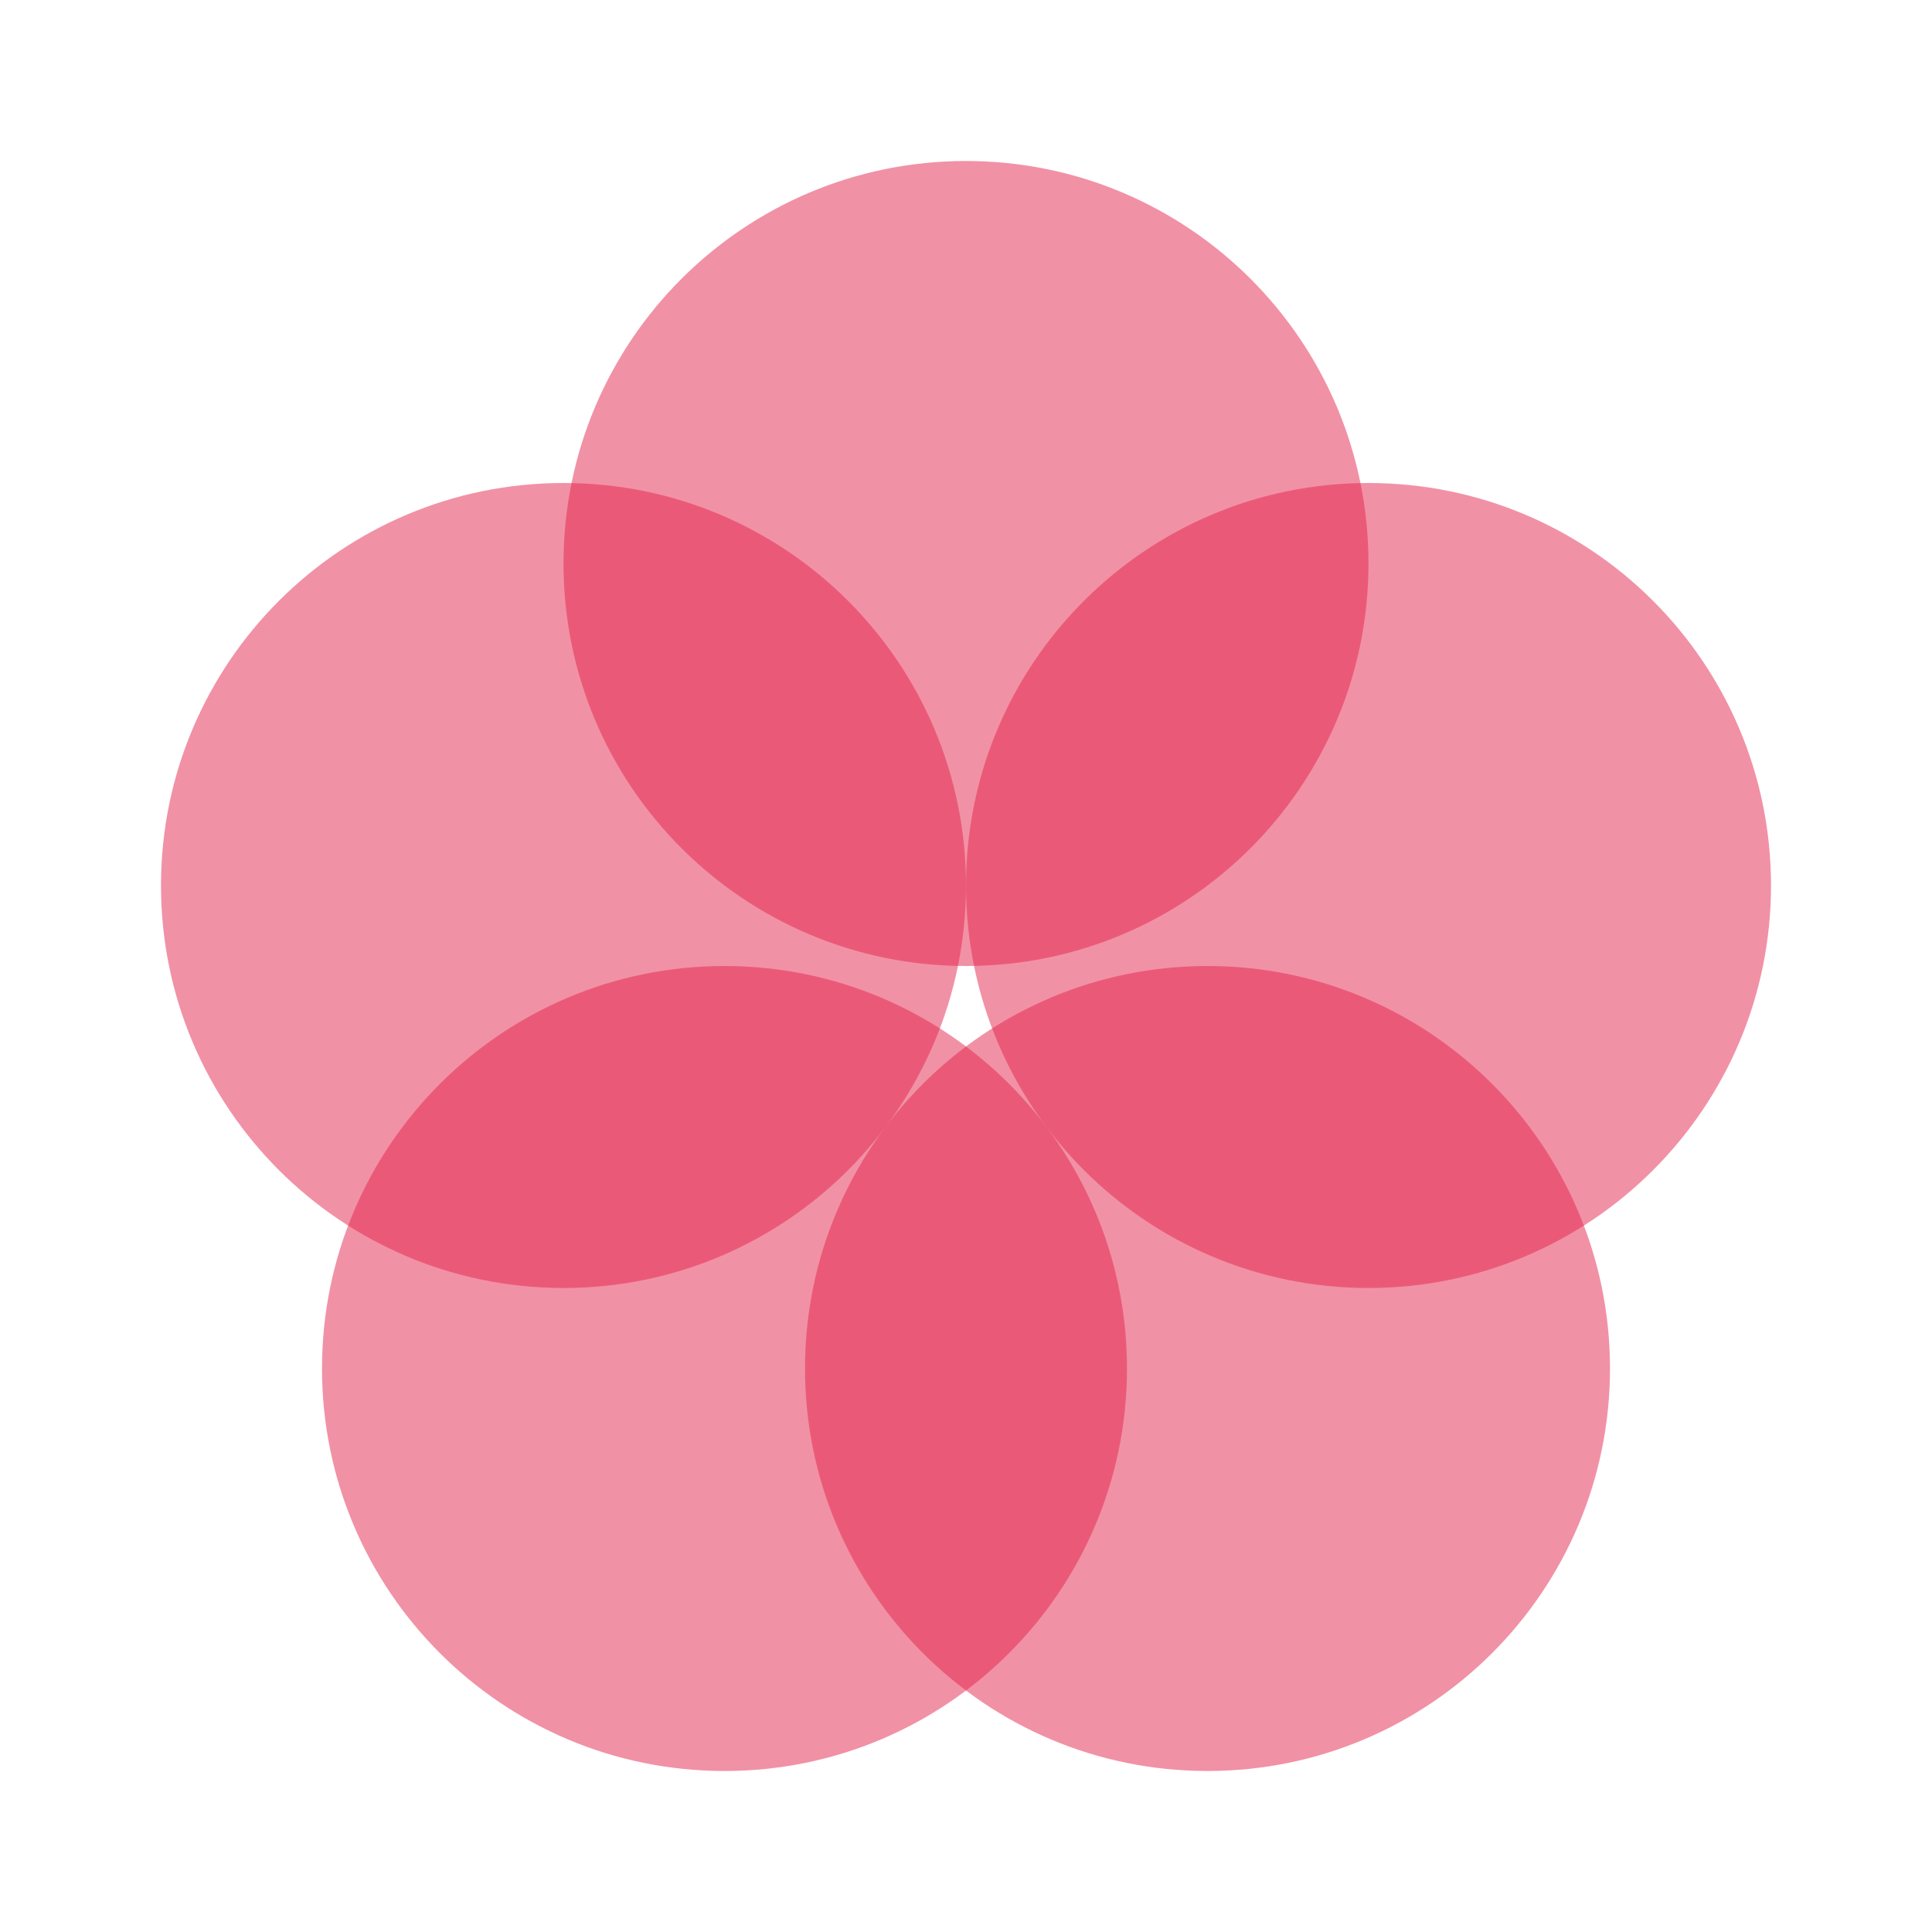
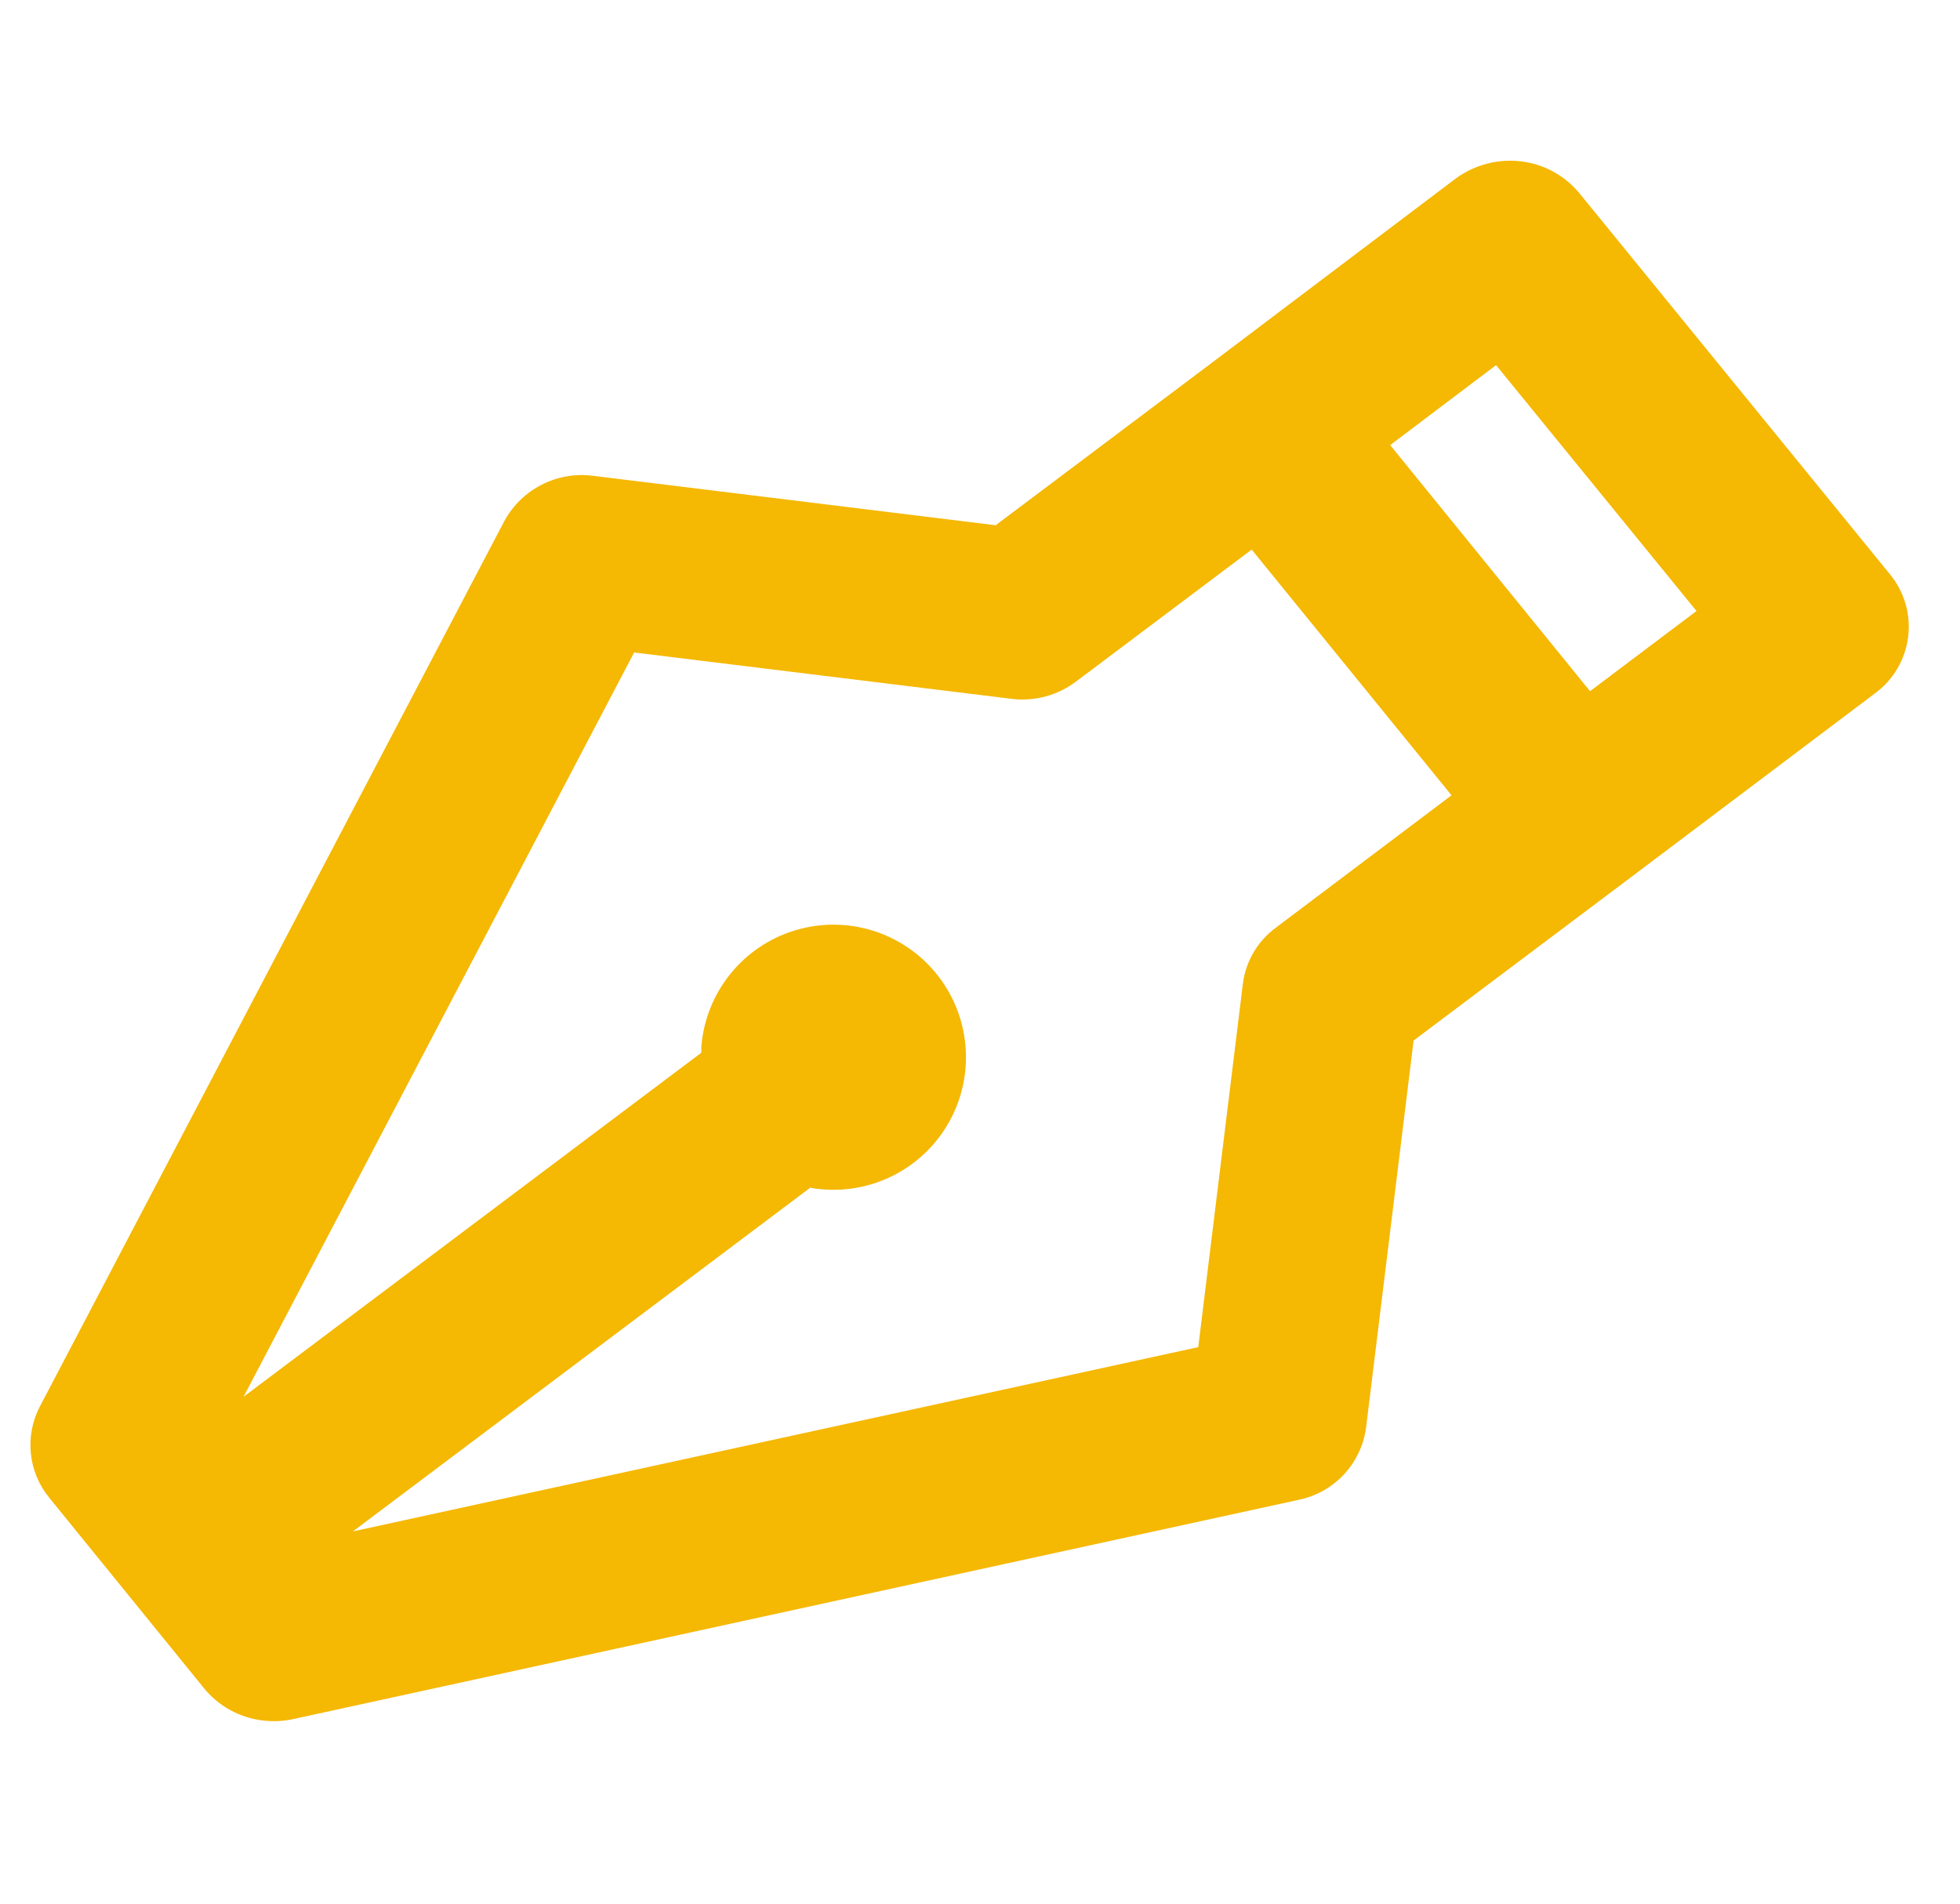
- <svg xmlns="http://www.w3.org/2000/svg" id="flower-2" width="48" height="48" viewBox="0 0 48 48">
-   <path id="bound" d="M0,0H48V48H0Z" fill="none" />
-   <circle id="Oval-32" cx="10" cy="10" r="10" transform="translate(20 24)" fill="#e4244b" opacity="0.5" />
-   <circle id="Oval-32-Copy" cx="10" cy="10" r="10" transform="translate(8 24)" fill="#e4244b" opacity="0.5" />
-   <circle id="Oval-32-Copy-2" cx="10" cy="10" r="10" transform="translate(4 12)" fill="#e4244b" opacity="0.5" />
-   <circle id="Oval-32-Copy-3" cx="10" cy="10" r="10" transform="translate(24 12)" fill="#e4244b" opacity="0.5" />
-   <circle id="Oval-32-Copy-4" cx="10" cy="10" r="10" transform="translate(14 4)" fill="#e4244b" opacity="0.5" />
+ <svg xmlns="http://www.w3.org/2000/svg" width="37.506" height="36.416" viewBox="0 0 37.506 36.416">
+   <g id="bx-pen" transform="translate(-0.884 -0.774)">
+     <path id="Shape" d="M5.067,32.54a1.707,1.707,0,0,1-1.193-.477L.494,28.81A1.592,1.592,0,0,1,.1,27.1l6.759-17.9A1.687,1.687,0,0,1,8.445,8.135H16.2l3.727-3.589L24.13.478A1.762,1.762,0,0,1,25.326,0a1.712,1.712,0,0,1,1.193.475l6.775,6.5a1.579,1.579,0,0,1,0,2.3l-4.224,4.078-3.731,3.592v7.462a1.632,1.632,0,0,1-1.111,1.527L5.646,32.441A1.736,1.736,0,0,1,5.067,32.54Zm9.162-11.4-7.892,7.6,15.627-5.471v-7a1.581,1.581,0,0,1,.5-1.15L25.488,12.2,21.119,8l-3.03,2.917a1.7,1.7,0,0,1-1.194.477H9.63L3.947,26.438l7.892-7.6c0-.018,0-.036-.006-.055a.465.465,0,0,1-.008-.072,2.536,2.536,0,1,1,2.534,2.44.493.493,0,0,1-.059,0l-.013,0c-.02,0-.04-.005-.059-.006Zm11.1-17.211h0L23.506,5.693,27.876,9.9l1.835-1.771-4.379-4.2Z" transform="translate(4.849 0.774) rotate(7)" fill="#f5b803" />
+   </g>
</svg>
